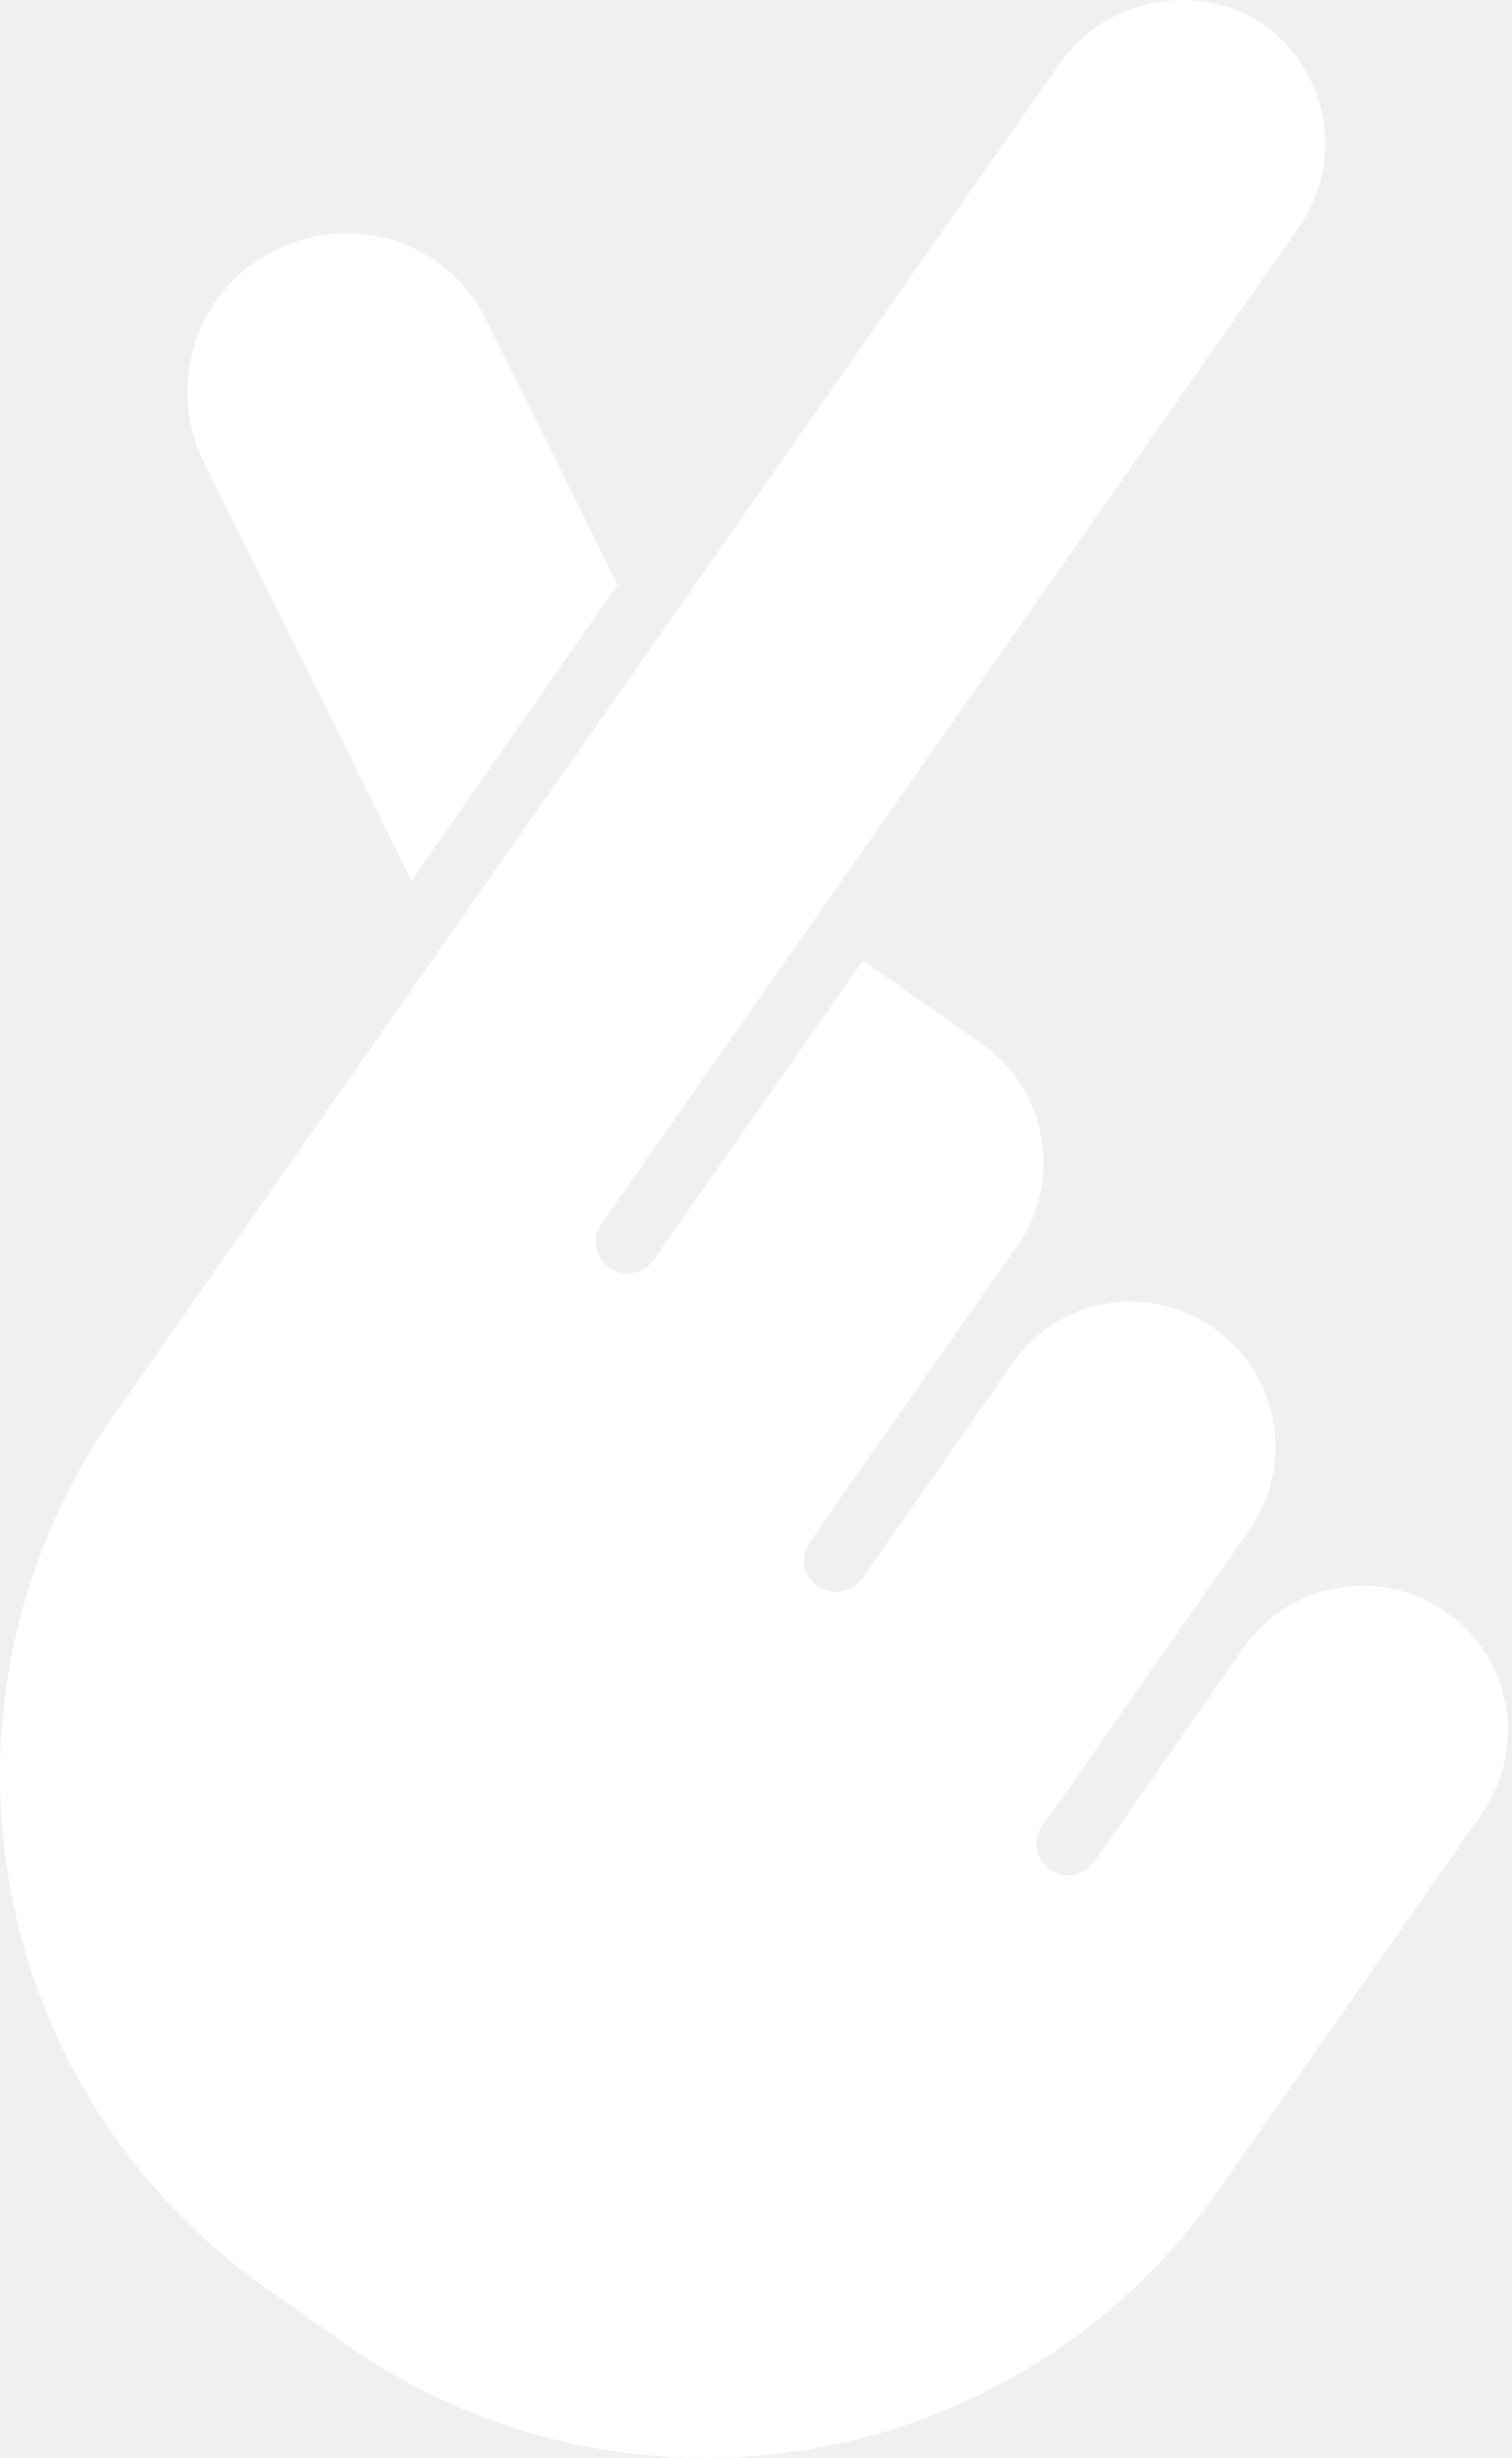
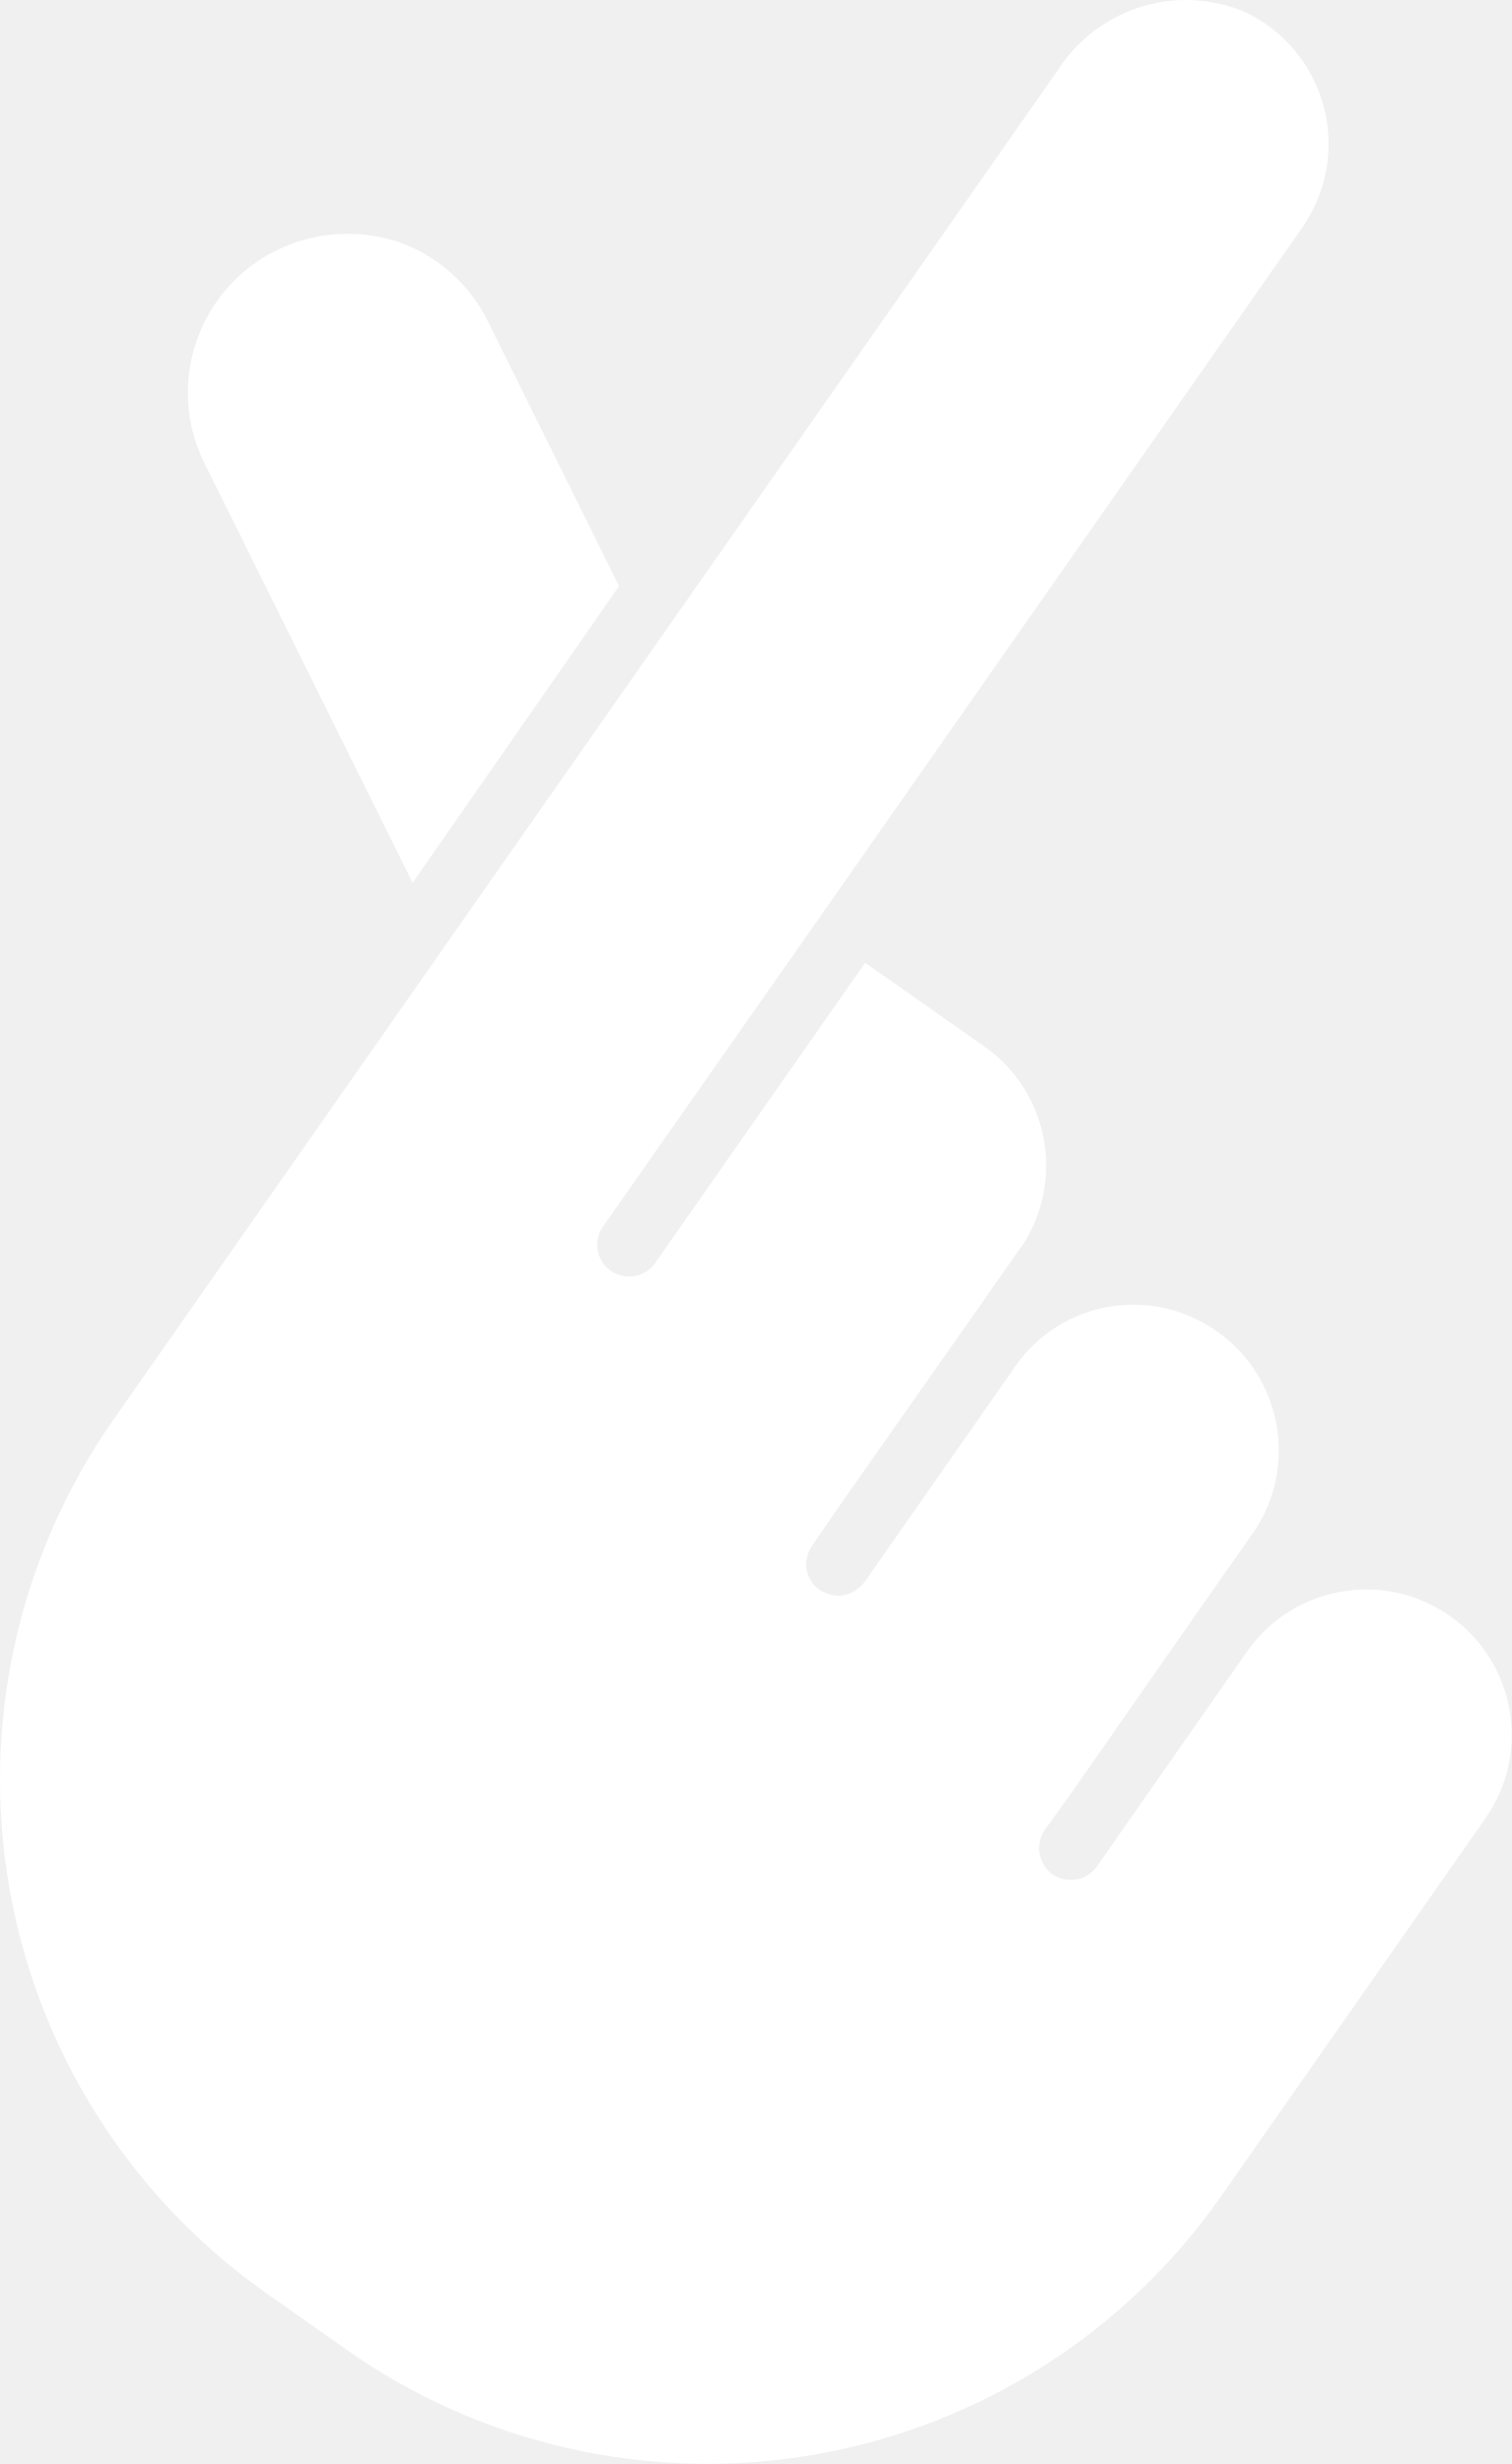
- <svg xmlns="http://www.w3.org/2000/svg" width="369" height="600" viewBox="0 0 369 600" fill="none">
+ <svg xmlns="http://www.w3.org/2000/svg" width="200" height="326" viewBox="0 0 200 326" fill="none">
  <g clip-path="url(#clip0_9_136)">
-     <path d="M150.745 142.737L118.916 78.478C114.426 69.178 106.328 62.082 96.547 58.755C86.846 55.708 76.303 56.51 67.203 61.04C48.121 70.501 40.305 93.671 49.765 112.753L100.475 214.974L150.745 142.737Z" fill="white" />
-     <path d="M64.112 557.92L84.236 572.07V572.11C117.388 595.481 158.477 604.701 198.444 597.726C238.411 590.751 273.969 568.182 297.259 534.95L361.718 442.789C372.902 426.794 369.054 404.787 353.1 393.562C337.185 382.297 315.137 386.066 303.833 401.94L267.113 454.494C265.67 456.579 263.265 457.822 260.739 457.782C259.216 457.782 257.733 457.341 256.41 456.539C252.882 454.094 251.96 449.243 254.365 445.675L260.298 437.457L291.085 393.321L305.036 373.398H305.076C316.18 357.363 312.251 335.356 296.257 324.171C288.6 318.759 279.139 316.635 269.919 318.238C260.699 319.842 252.522 325.093 247.191 332.79L210.471 385.344V385.304C208.948 387.349 206.623 388.551 204.097 388.591C202.494 388.551 200.93 388.03 199.567 387.148C197.884 386.026 196.761 384.222 196.401 382.218C196.08 380.213 196.561 378.169 197.723 376.485L203.456 368.067L234.443 323.931L248.393 304.008L248.433 304.048C259.537 287.973 255.609 265.965 239.614 254.781L210.672 234.456L159.56 307.535C157.115 311.063 152.305 311.904 148.777 309.499C145.249 307.054 144.367 302.203 146.812 298.716L202.453 219.303L317.186 55.312V55.272C323.119 46.733 325.003 35.99 322.317 25.888C319.631 15.826 312.656 7.447 303.235 2.958C286.759 -4.058 267.678 1.755 257.856 16.707L27.355 346.106C4.385 379.178 -4.634 419.946 2.261 459.596C9.116 499.243 31.361 534.549 64.112 557.92Z" fill="white" />
+     <path d="M81.9 77.55L64.607 42.637C62.168 37.585 57.768 33.729 52.454 31.922C47.184 30.267 41.456 30.702 36.512 33.163C26.145 38.303 21.898 50.892 27.038 61.259L54.589 116.796L81.9 77.55Z" fill="white" />
+     <path d="M34.832 303.12L45.765 310.808V310.83C63.777 323.527 86.101 328.536 107.816 324.747C129.529 320.957 148.848 308.695 161.502 290.64L196.523 240.569C202.599 231.879 200.508 219.922 191.84 213.824C183.194 207.703 171.215 209.751 165.073 218.376L145.123 246.928C144.339 248.061 143.033 248.736 141.661 248.714C140.833 248.714 140.027 248.475 139.308 248.039C137.392 246.711 136.891 244.075 138.198 242.137L141.421 237.672L158.148 213.693L165.727 202.869H165.749C171.781 194.157 169.647 182.2 160.957 176.123C156.797 173.183 151.657 172.029 146.648 172.9C141.639 173.771 137.196 176.624 134.299 180.806L114.35 209.359V209.337C113.522 210.448 112.259 211.101 110.887 211.123C110.016 211.101 109.166 210.818 108.426 210.339C107.511 209.729 106.901 208.749 106.705 207.66C106.531 206.571 106.792 205.46 107.424 204.546L110.538 199.972L127.374 175.993L134.953 165.168L134.975 165.19C141.007 156.457 138.873 144.5 130.183 138.423L114.459 127.381L86.69 167.085C85.361 169.001 82.748 169.459 80.831 168.152C78.914 166.823 78.435 164.188 79.764 162.293L109.994 119.148L172.328 30.051V30.029C175.551 25.39 176.575 19.553 175.116 14.065C173.657 8.598 169.867 4.046 164.749 1.607C155.797 -2.205 145.431 0.953 140.094 9.077L14.862 188.04C2.383 206.009 -2.518 228.158 1.228 249.7C4.953 271.24 17.039 290.422 34.832 303.12Z" fill="white" />
  </g>
  <defs>
    <clipPath id="clip0_9_136">
-       <rect width="368.118" height="600" fill="white" />
+       <rect width="200" height="326" fill="white" />
    </clipPath>
  </defs>
</svg>
